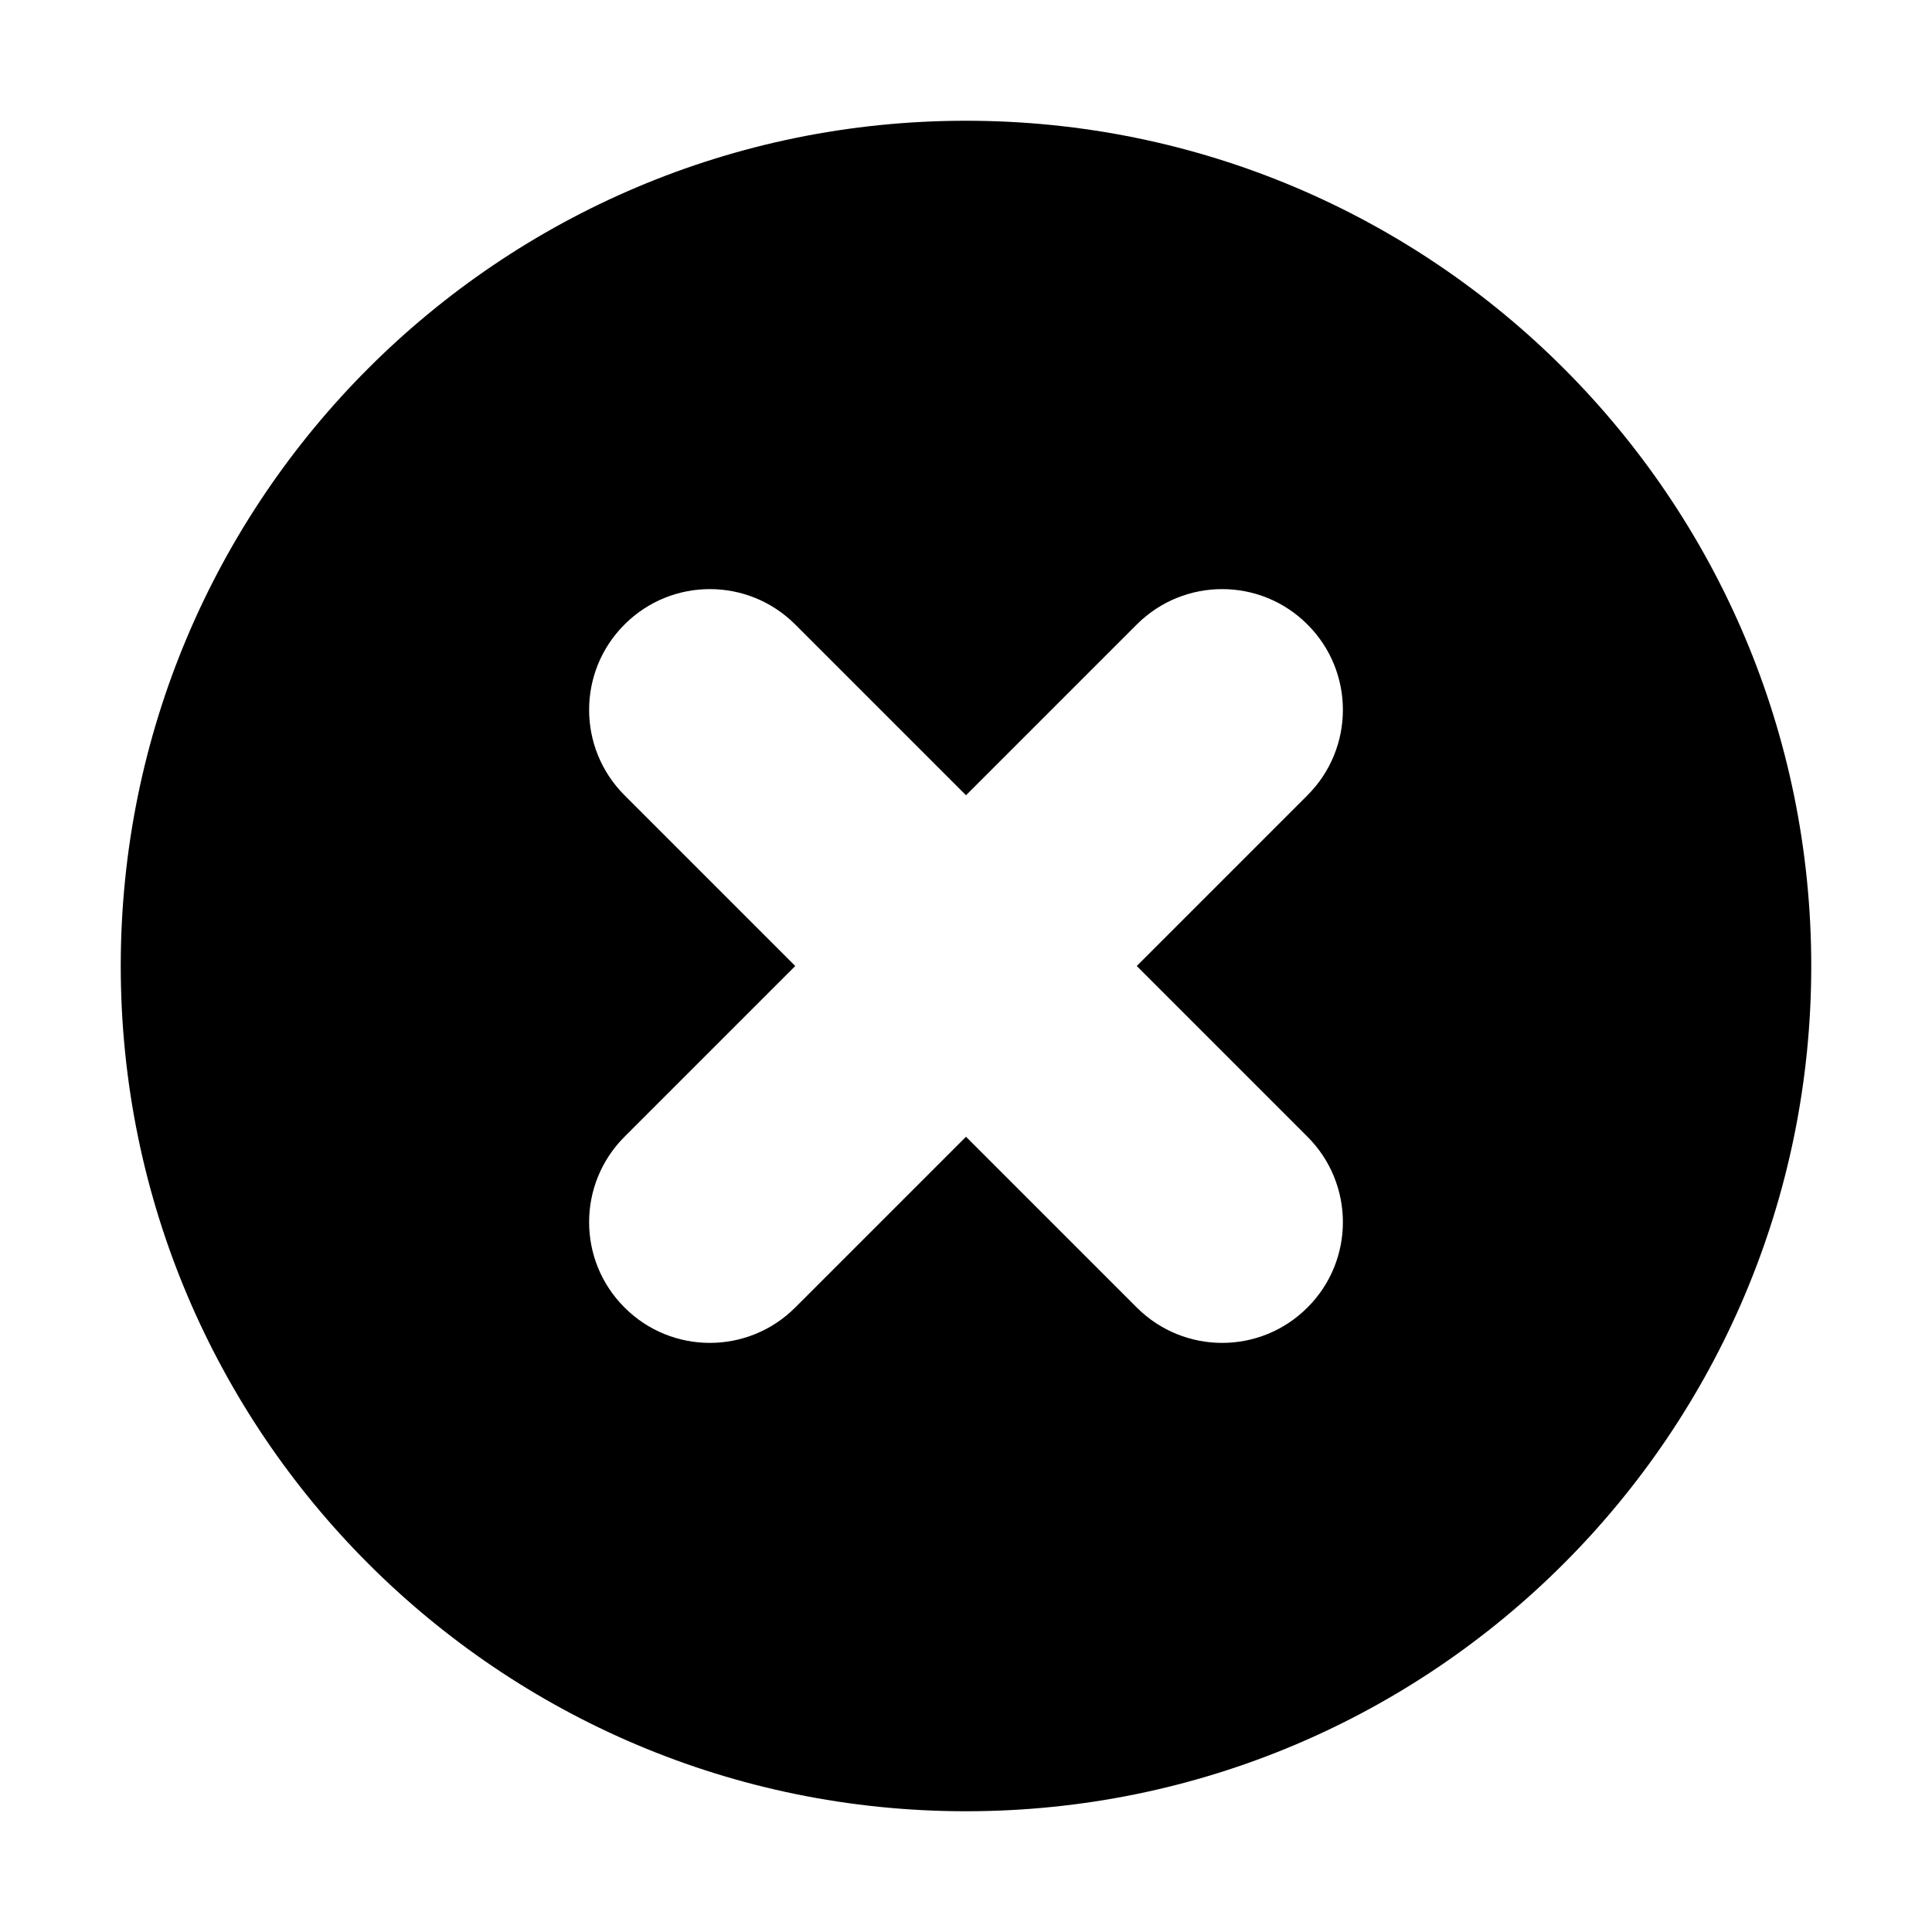
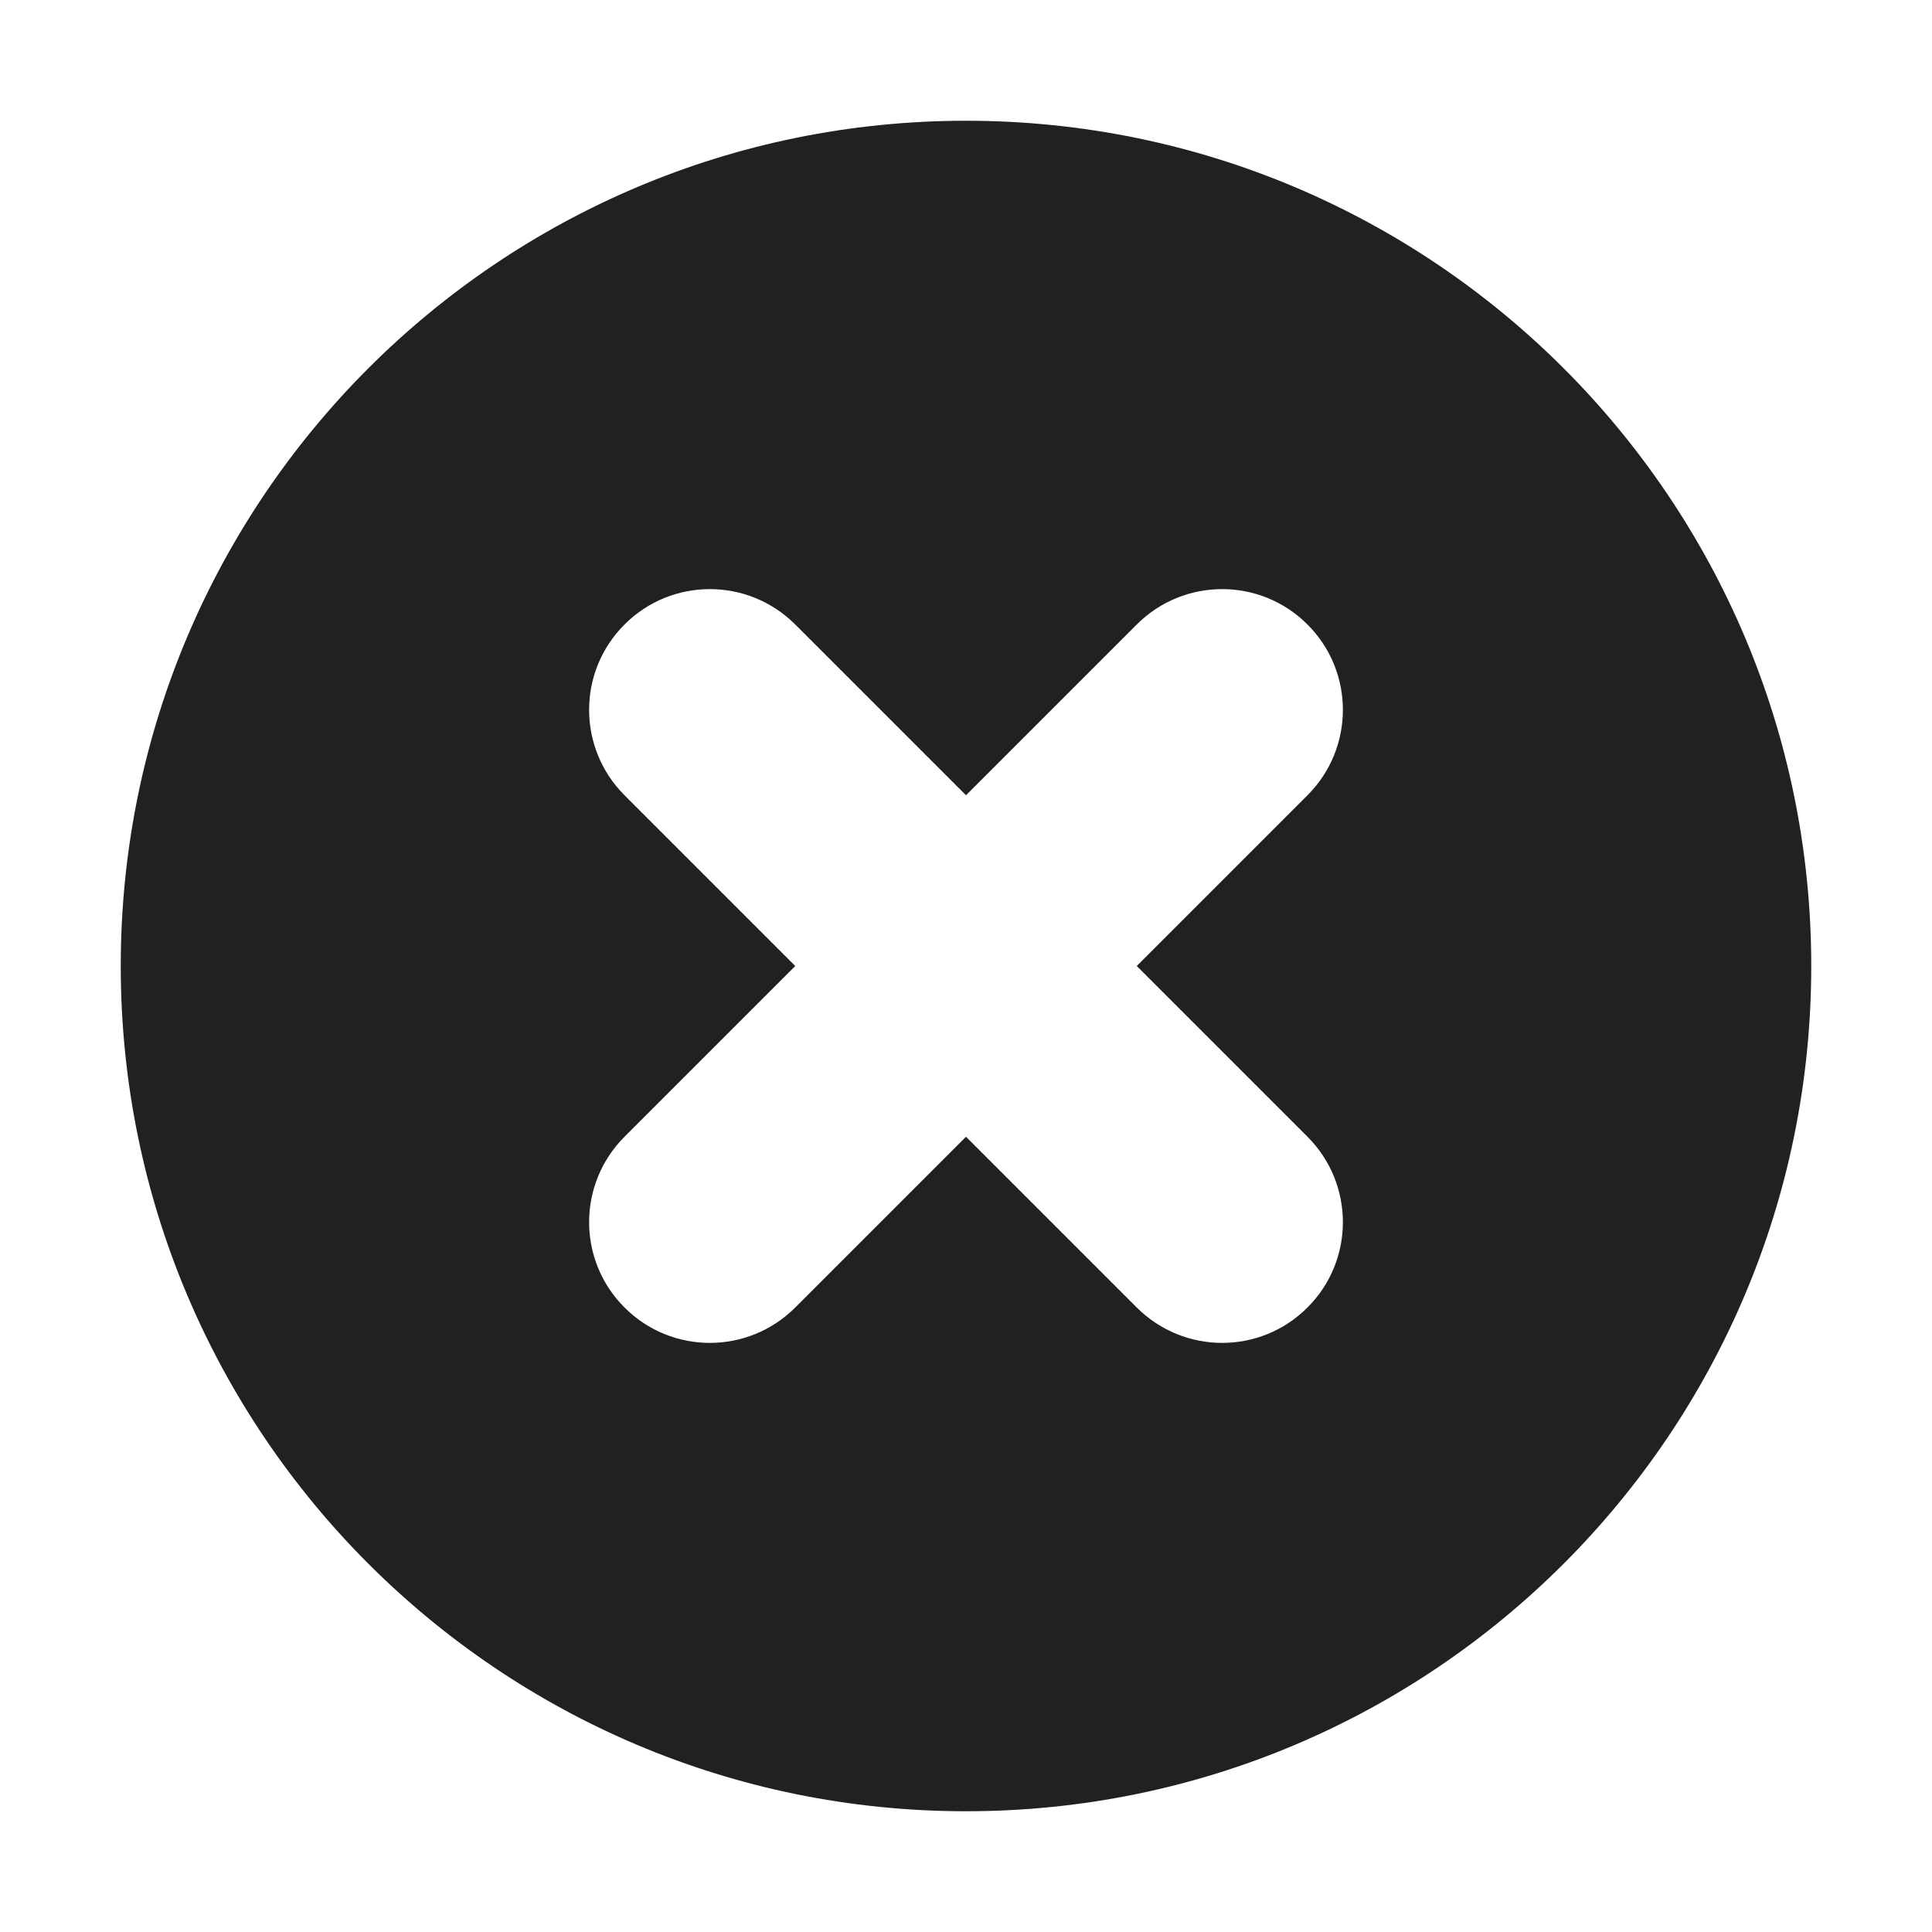
<svg xmlns="http://www.w3.org/2000/svg" width="16" height="16" viewBox="0 0 16 16" fill="none">
-   <path fill-rule="evenodd" clip-rule="evenodd" d="M8 15C11.866 15 15 11.866 15 8C15 4.134 11.866 1 8 1C4.134 1 1 4.134 1 8C1 11.866 4.134 15 8 15ZM10.828 5.172C11.219 5.562 11.219 6.195 10.828 6.586L9.414 8L10.828 9.414C11.219 9.805 11.219 10.438 10.828 10.828C10.438 11.219 9.805 11.219 9.414 10.828L8 9.414L6.586 10.828C6.195 11.219 5.562 11.219 5.172 10.828C4.781 10.438 4.781 9.805 5.172 9.414L6.586 8L5.172 6.586C4.781 6.195 4.781 5.562 5.172 5.172C5.562 4.781 6.195 4.781 6.586 5.172L8 6.586L9.414 5.172C9.805 4.781 10.438 4.781 10.828 5.172Z" fill="black" />
+   <path fill-rule="evenodd" clip-rule="evenodd" d="M8 15C11.866 15 15 11.866 15 8C15 4.134 11.866 1 8 1C4.134 1 1 4.134 1 8C1 11.866 4.134 15 8 15ZM10.828 5.172C11.219 5.562 11.219 6.195 10.828 6.586L9.414 8L10.828 9.414C11.219 9.805 11.219 10.438 10.828 10.828C10.438 11.219 9.805 11.219 9.414 10.828L8 9.414L6.586 10.828C6.195 11.219 5.562 11.219 5.172 10.828C4.781 10.438 4.781 9.805 5.172 9.414L6.586 8L5.172 6.586C4.781 6.195 4.781 5.562 5.172 5.172C5.562 4.781 6.195 4.781 6.586 5.172L8 6.586L9.414 5.172C9.805 4.781 10.438 4.781 10.828 5.172Z" fill="#212121" />
</svg>
